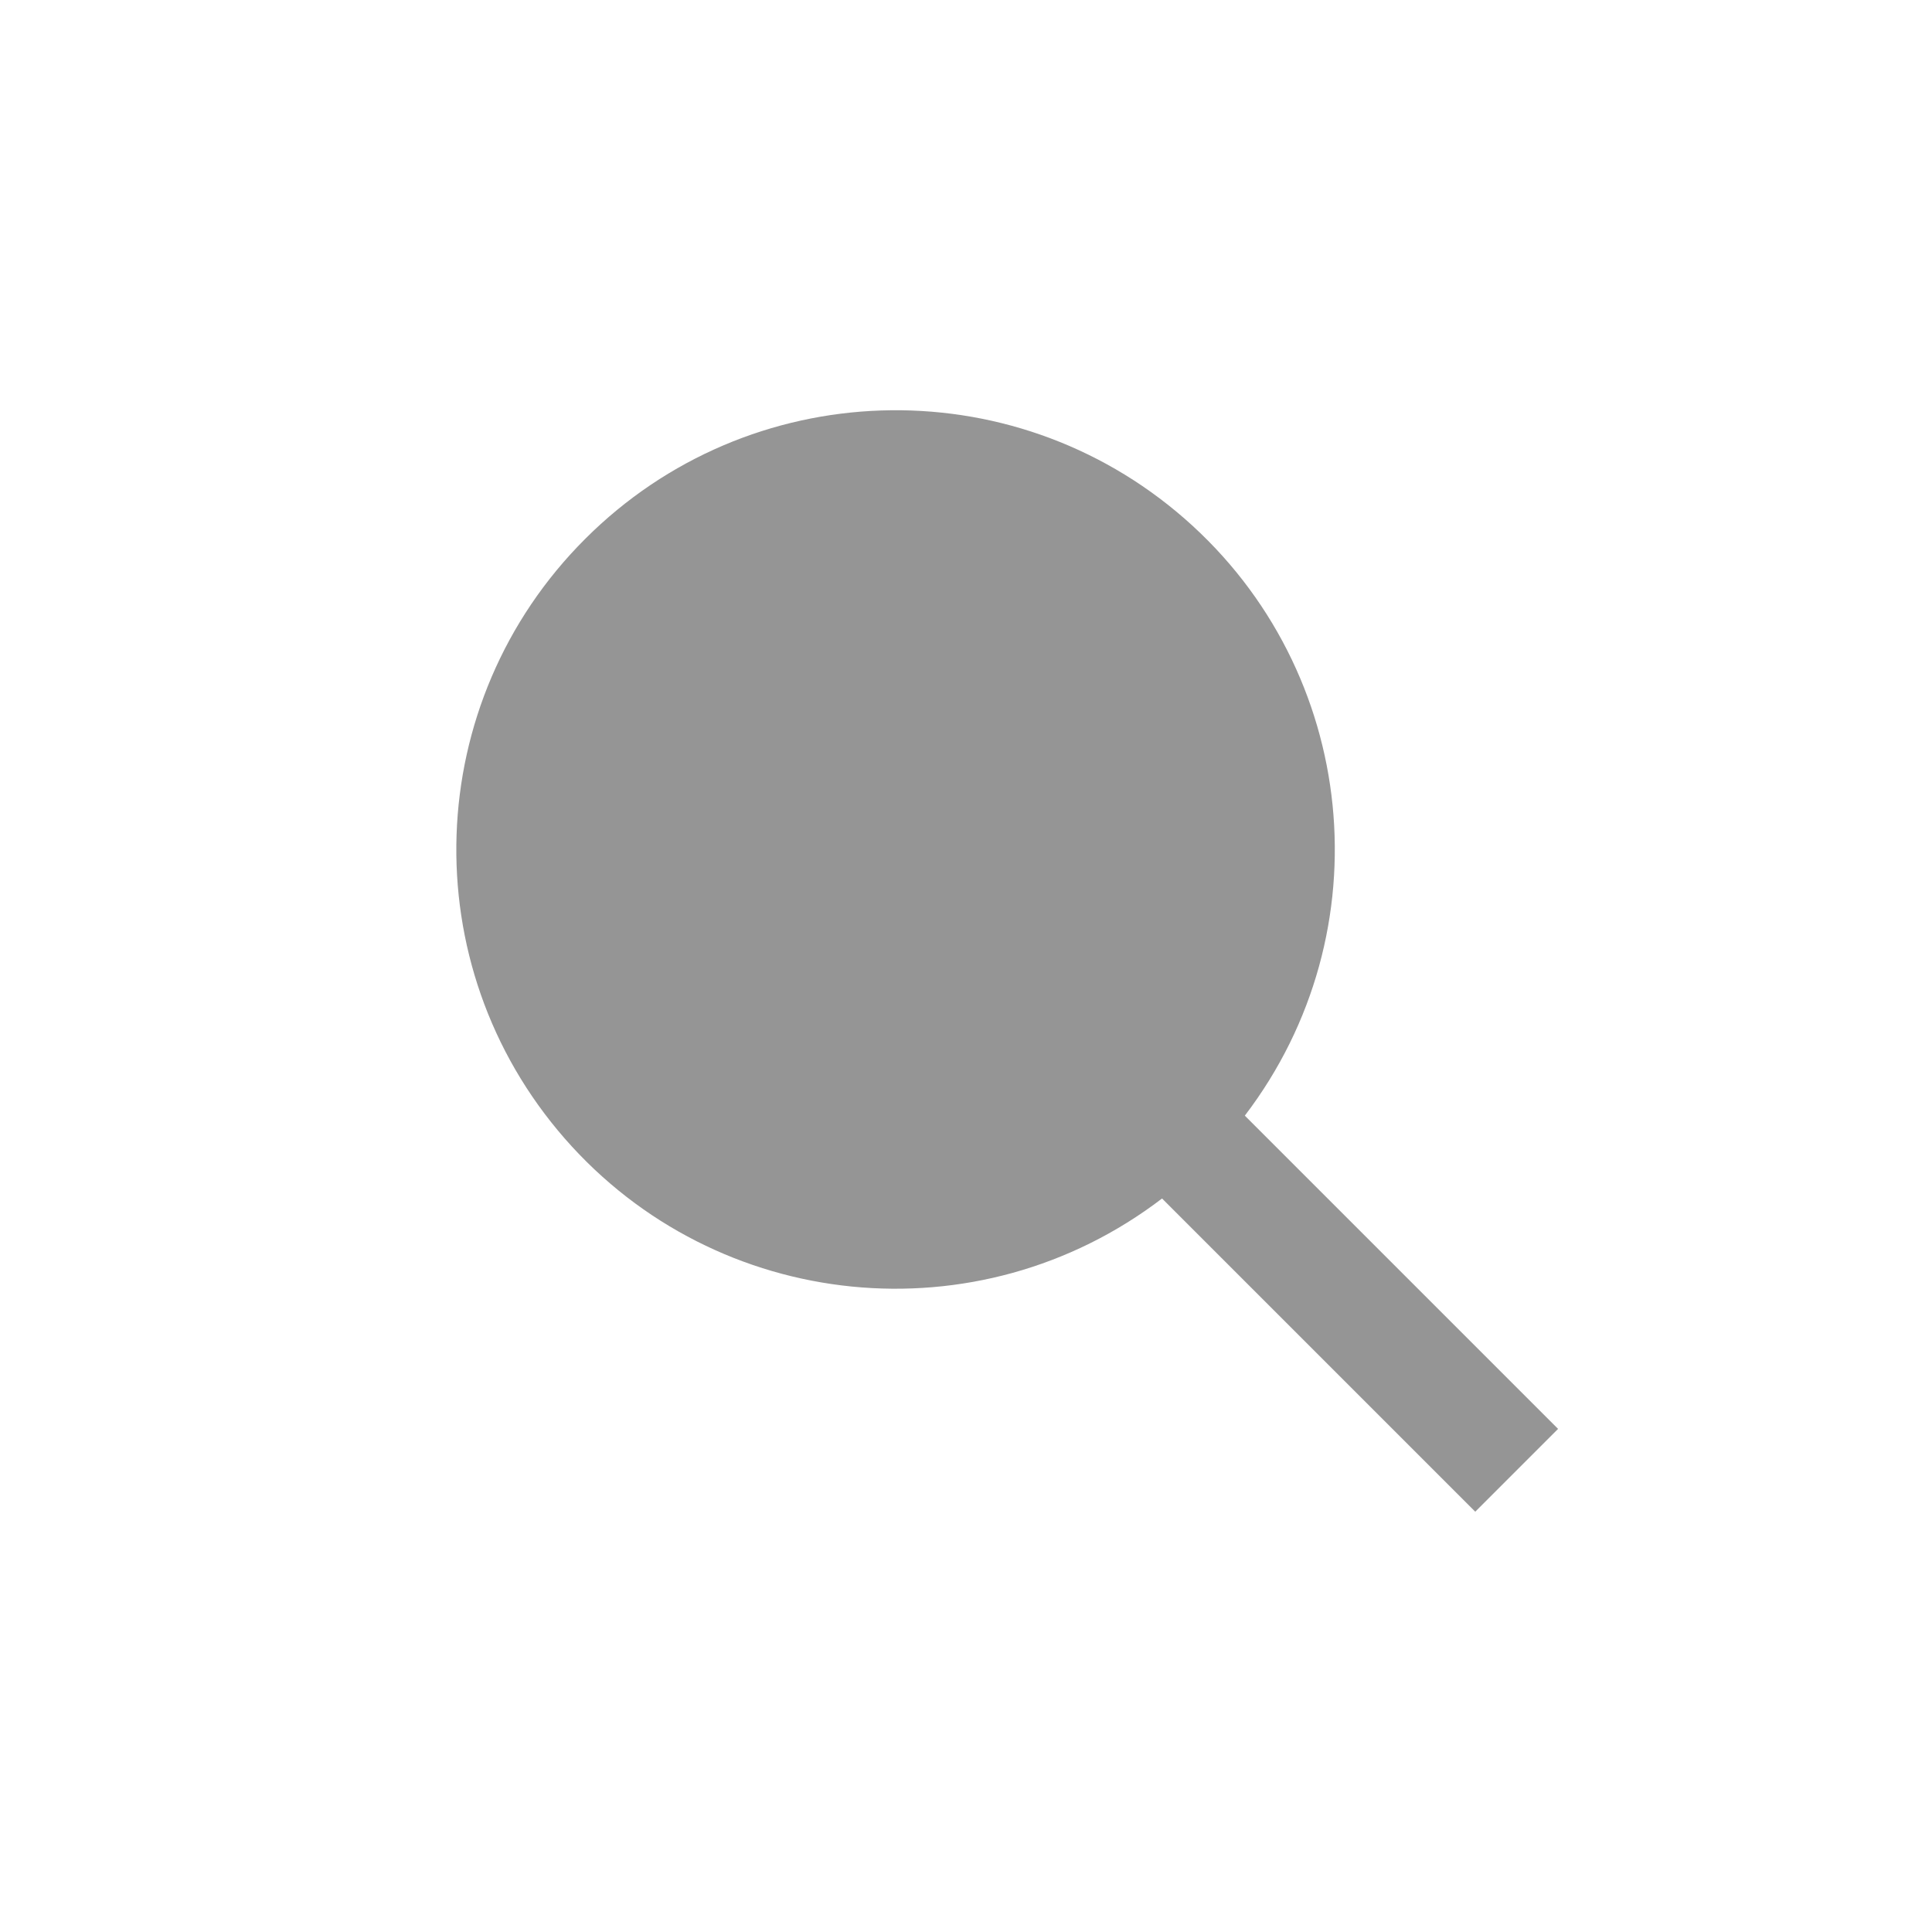
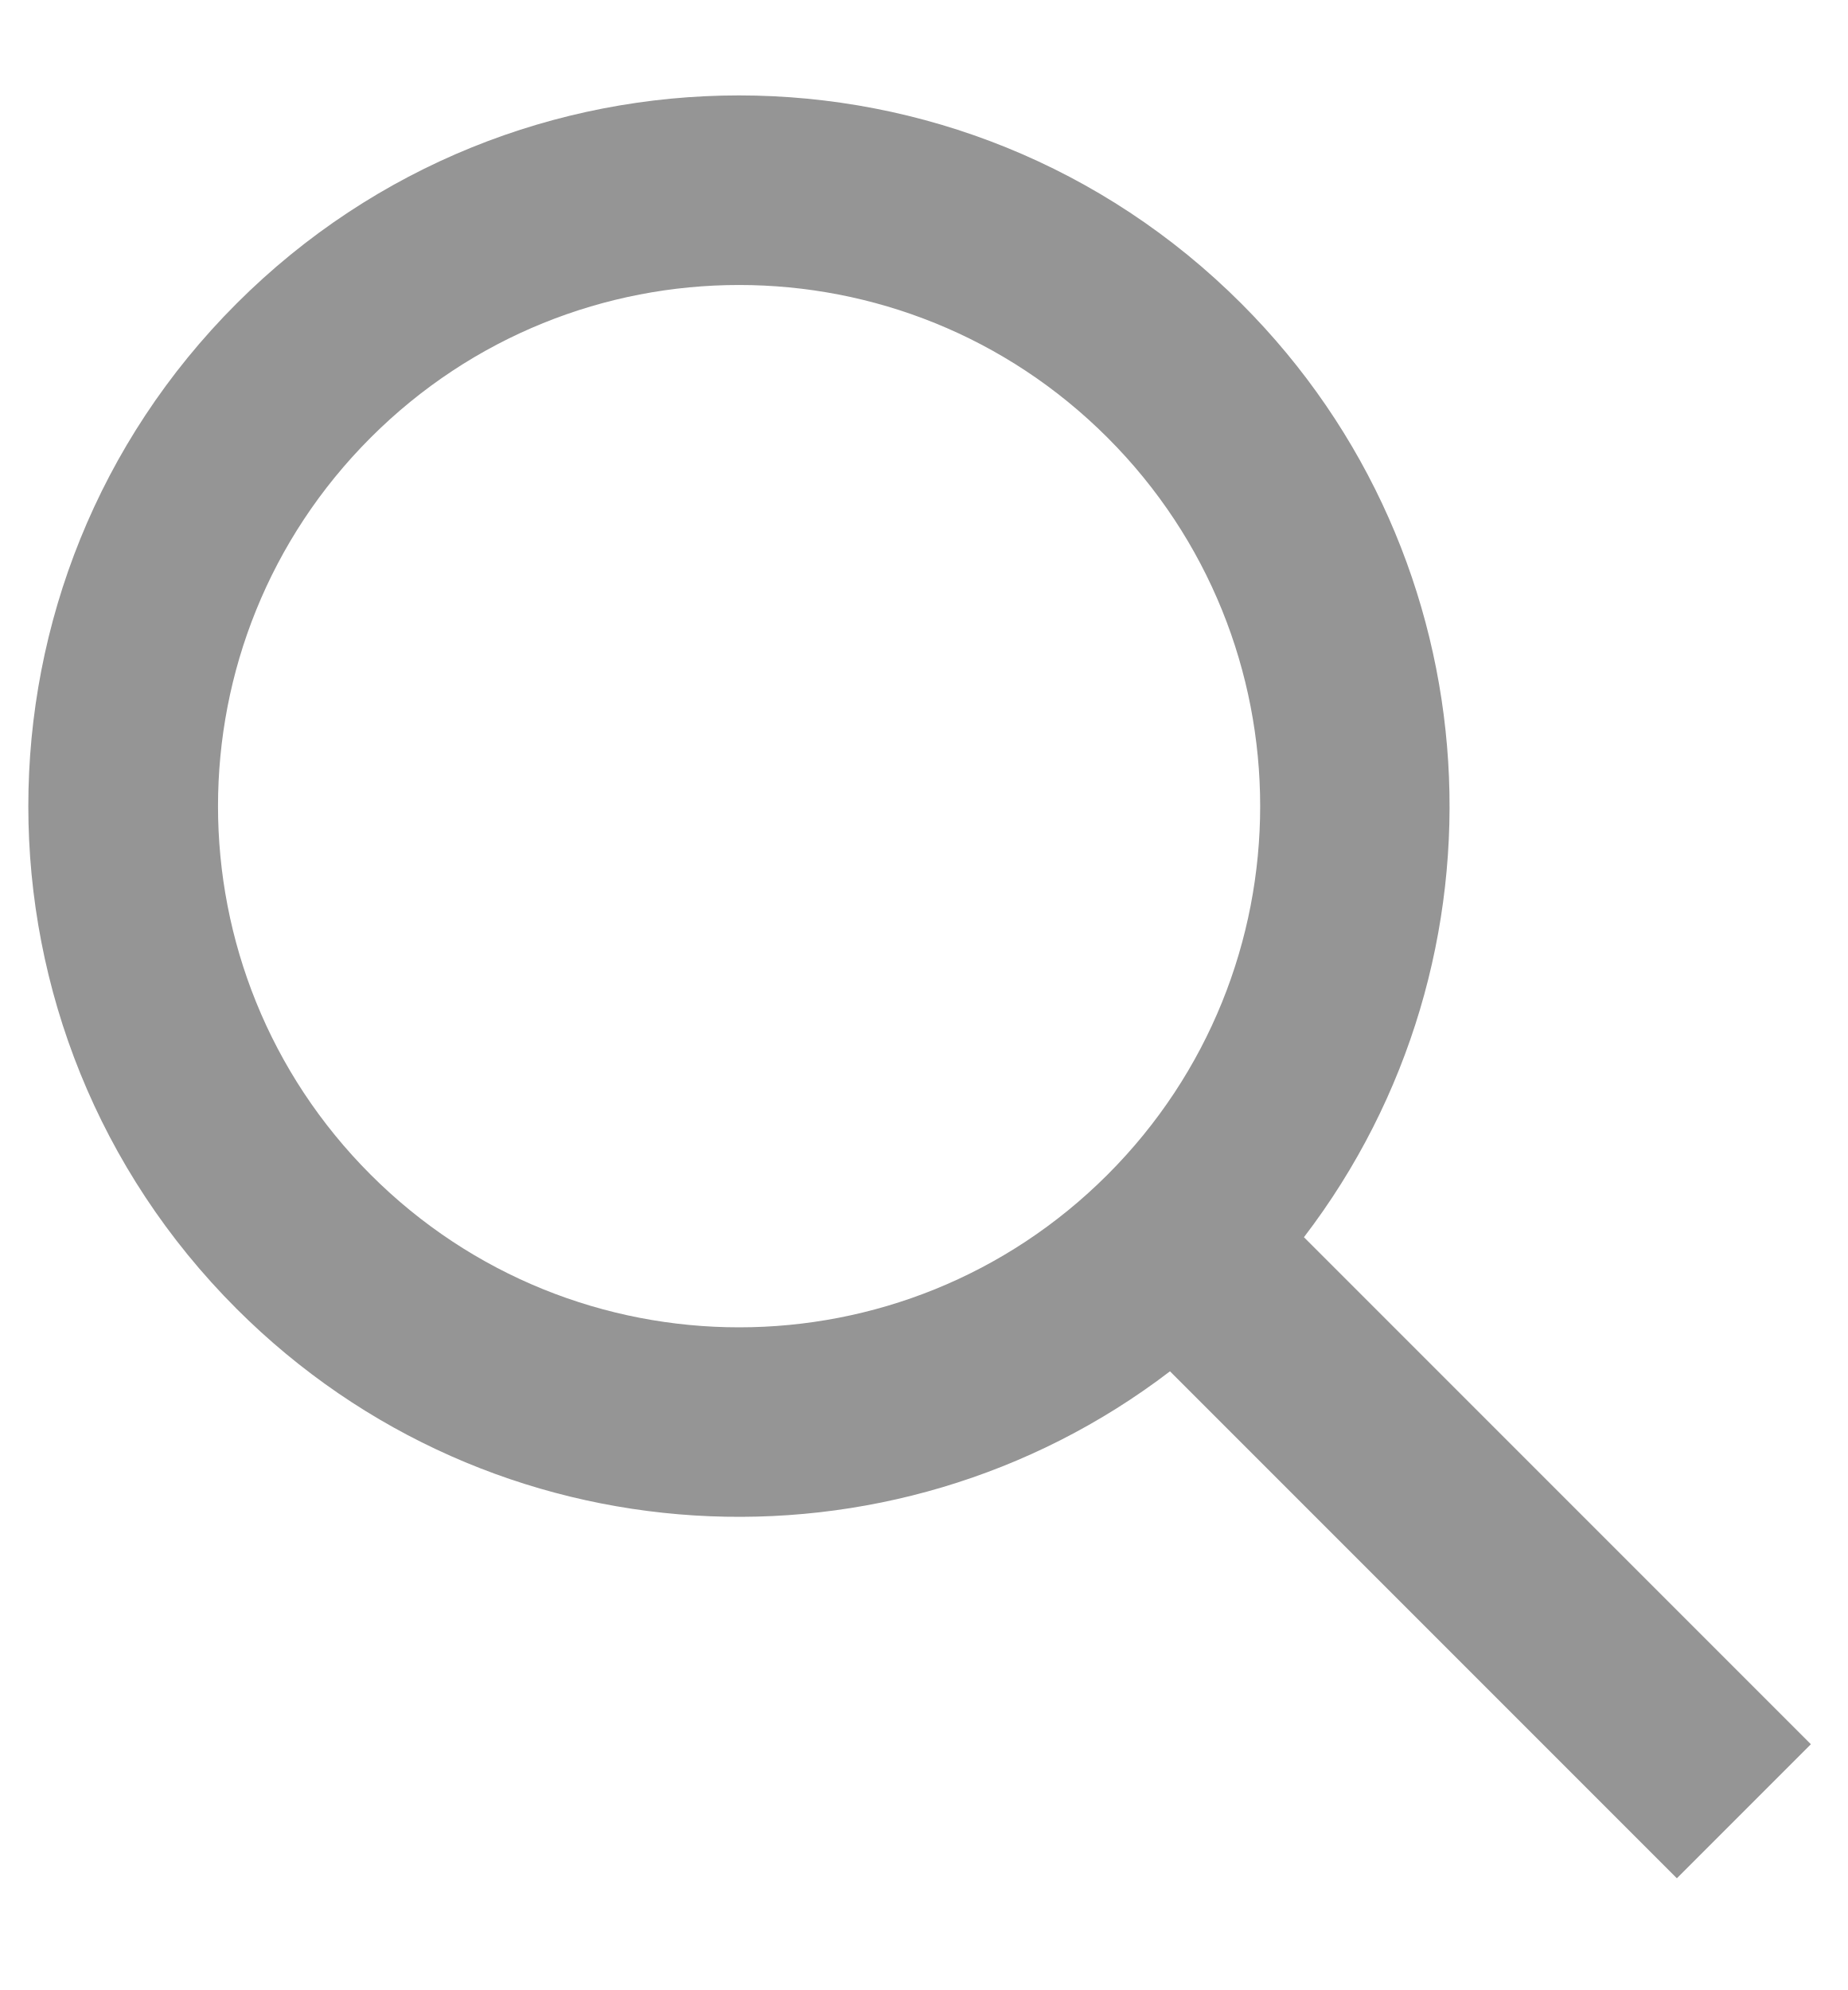
- <svg xmlns="http://www.w3.org/2000/svg" width="22" height="22" fill="none" xmlnsV="https://vecta.io/nano">
-   <path fillRule="evenodd" d="M12.793 12.264a3.67 3.67 0 0 1-5.185 0 3.67 3.67 0 0 1 0-5.185 3.67 3.67 0 0 1 5.185 0 3.67 3.67 0 0 1 0 5.185zm.44 1.383a5 5 0 0 1-6.569-7.511 5 5 0 0 1 7.511 6.568l3.567 3.567-.943.943-3.567-3.567z" fill="#959595" />
+ <svg xmlns="http://www.w3.org/2000/svg" fill="none" viewBox="0 0 13 14">
+   <path d="m7.793 8.264c-1.432 1.432-3.753 1.432-5.185 0-1.432-1.432-1.432-3.753 0-5.185 1.432-1.432 3.753-1.432 5.185 0 1.432 1.432 1.432 3.753 0 5.185zm0.44 1.383c-1.96 1.499-4.776 1.353-6.569-0.44-1.953-1.953-1.953-5.118 0-7.071 1.953-1.953 5.118-1.953 7.071 0 1.793 1.793 1.94 4.608 0.44 6.568l3.567 3.567-0.943 0.943-3.567-3.567z" clip-rule="evenodd" fill="#959595" fill-rule="evenodd" />
</svg>
